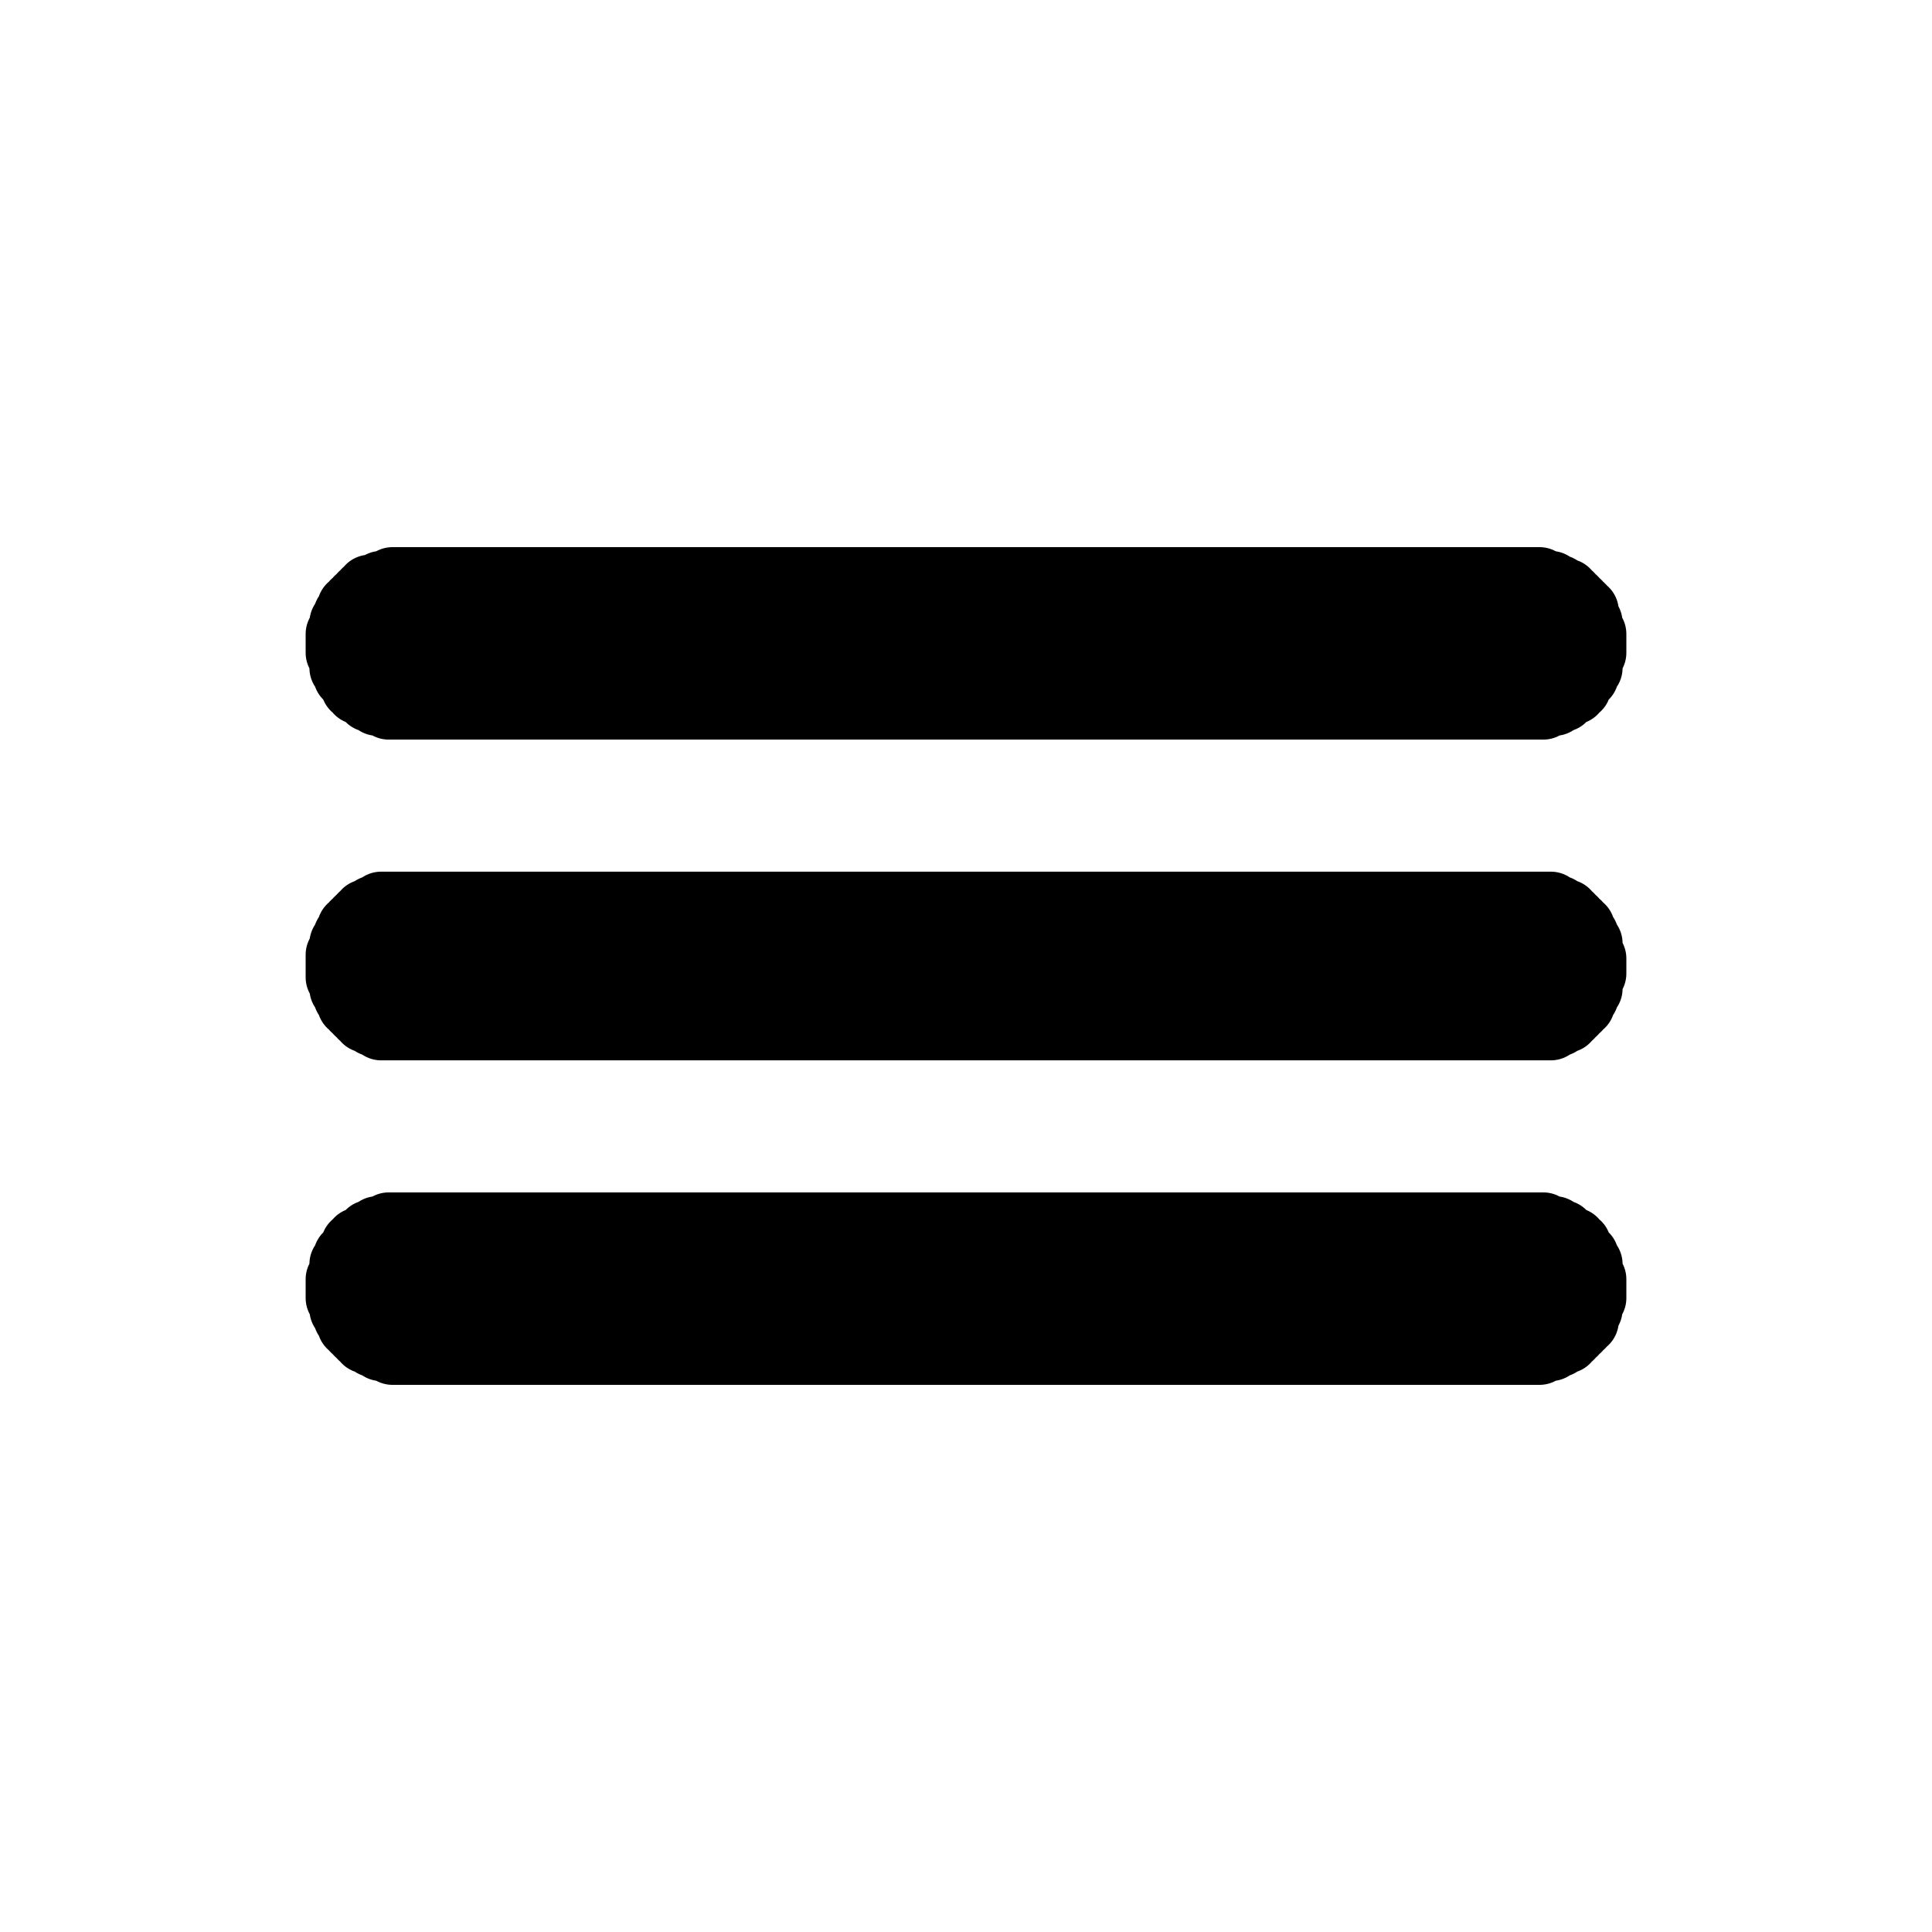
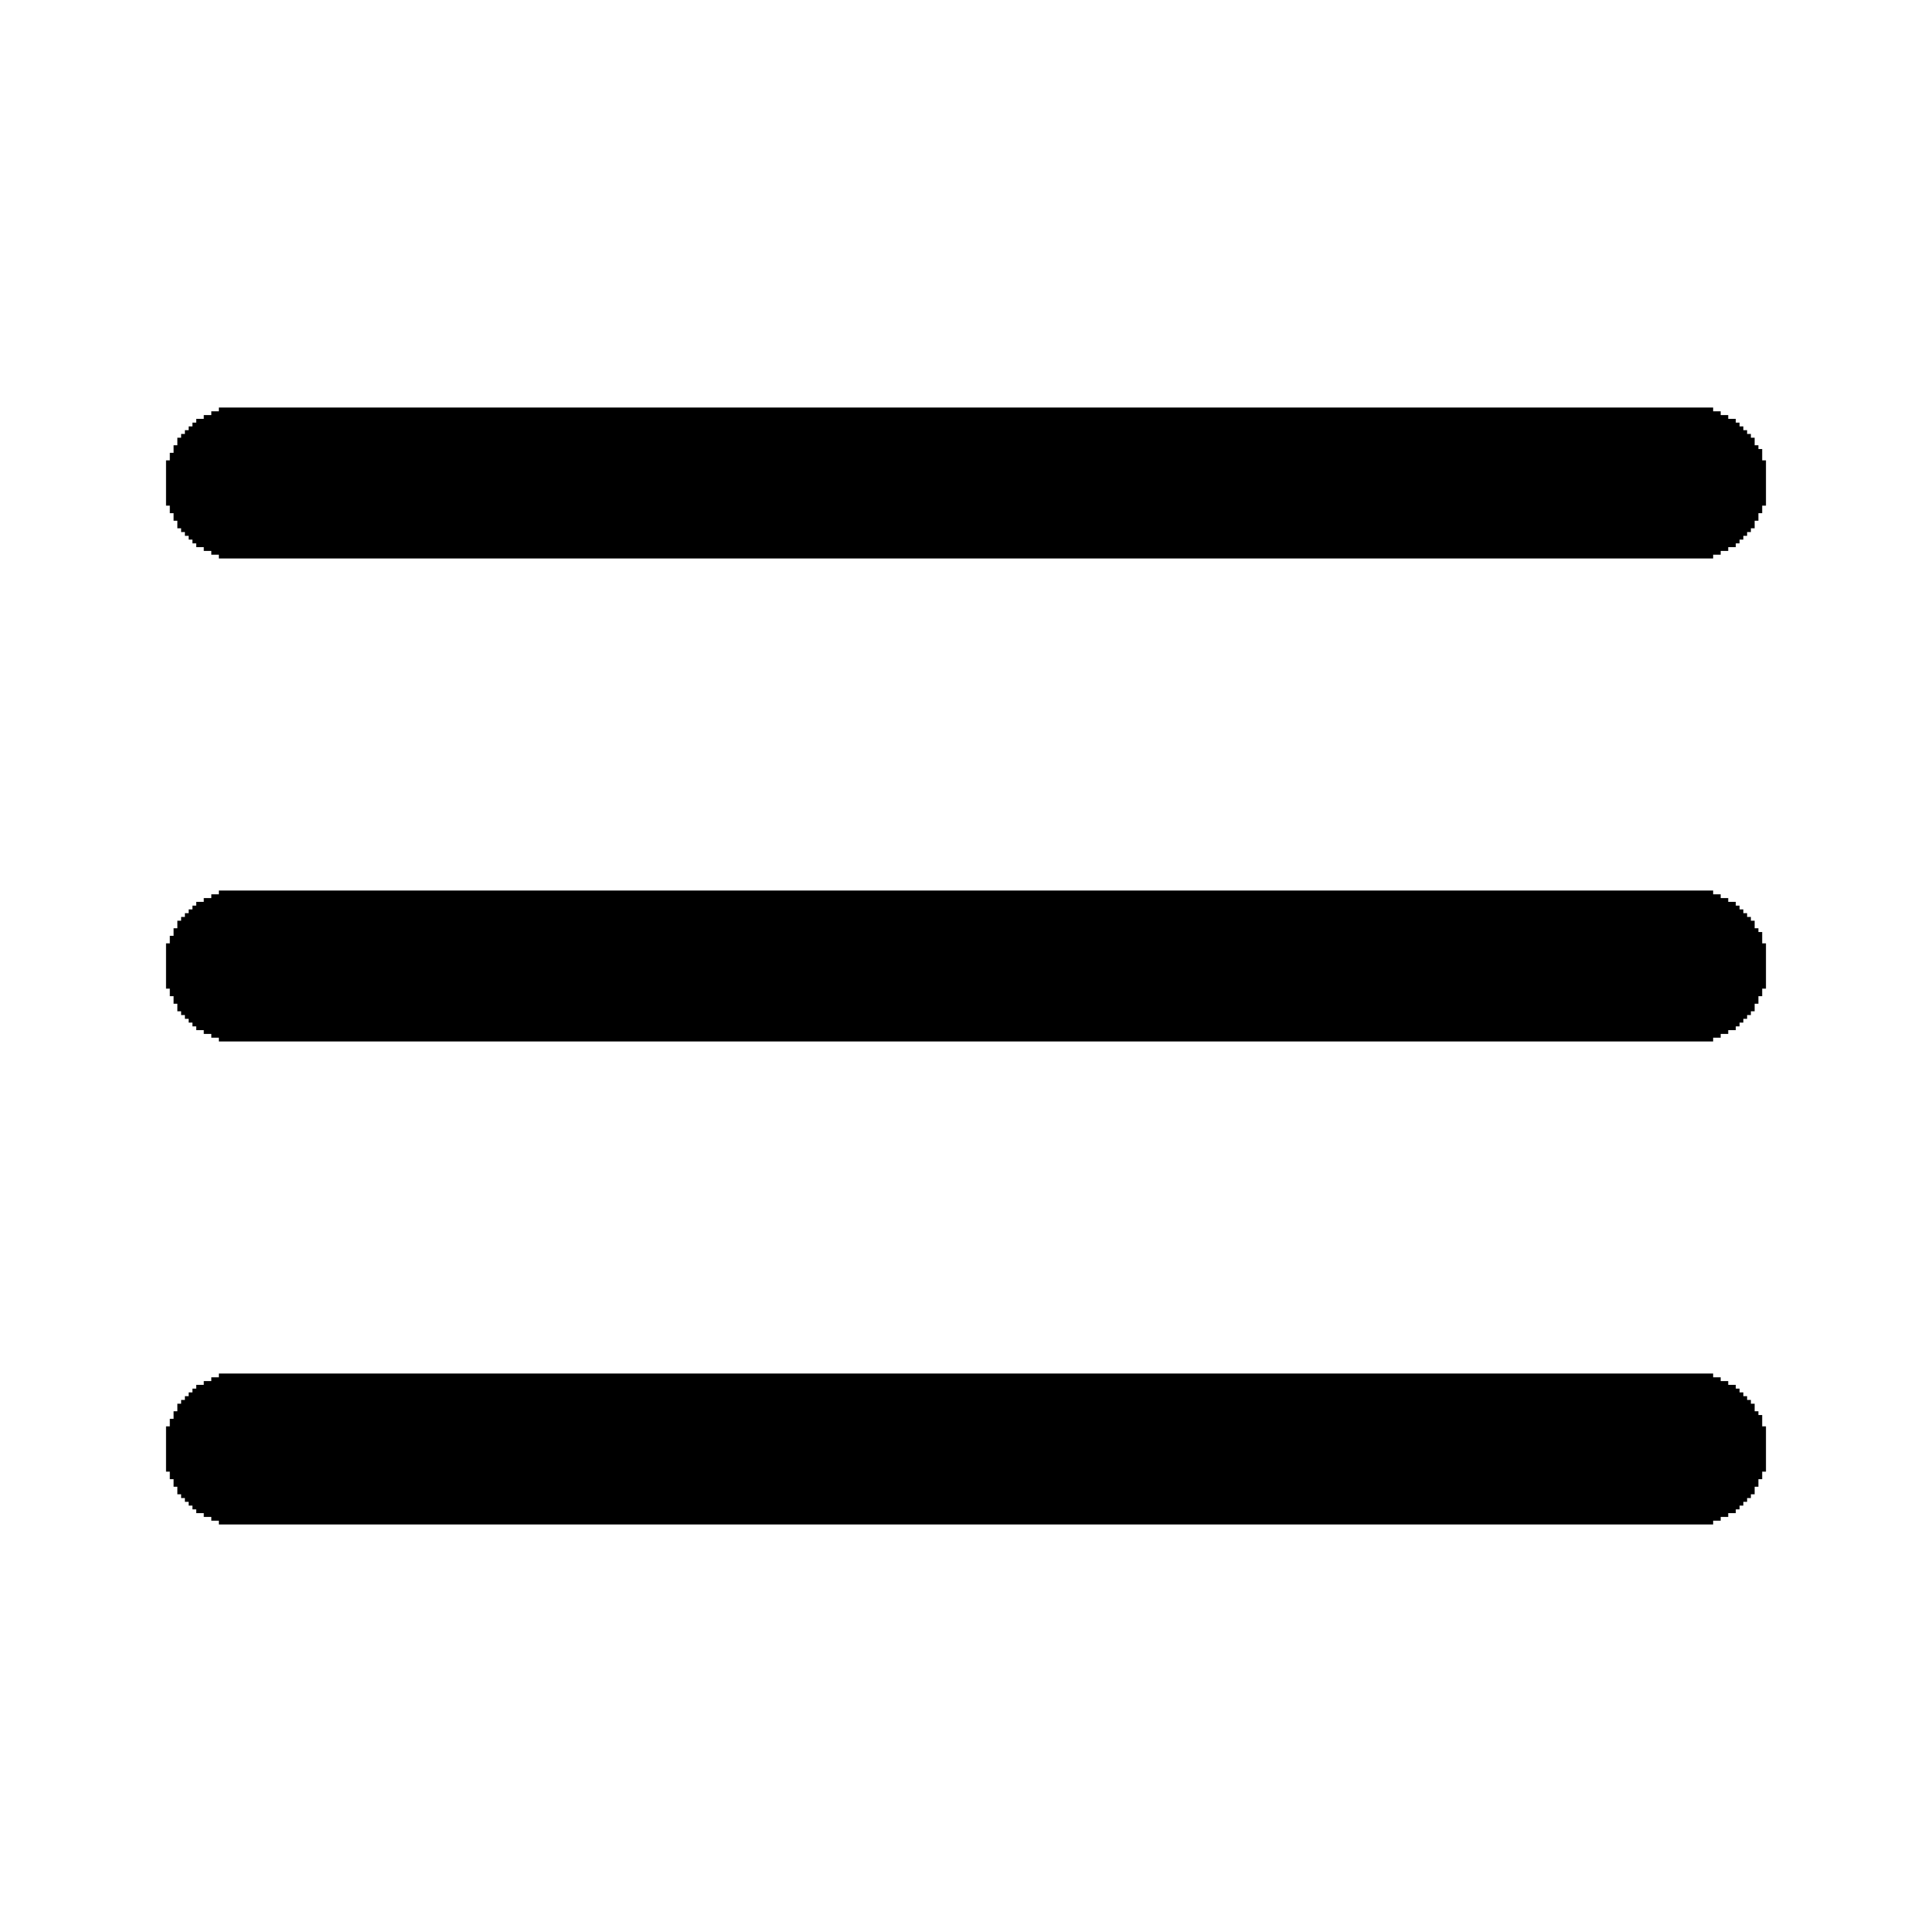
<svg xmlns="http://www.w3.org/2000/svg" viewBox="0 0 512 512" width="512" height="512">
-   <style>svg * { stroke: #000000; stroke-width: 18; paint-order: stroke fill; stroke-linejoin: round; stroke-linecap: round; }</style>
-   <path fill="#000" d="M104,154h304v1h-304zM101,155h310v1h-310zM98,156h315v1h-315zM97,157h318v1h-318zM96,158h320v1h-320zM95,159h322v1h-322zM94,160h324v1h-324zM93,161h326v1h-326zM93,162h327v1h-327zM92,163h328v1h-328zM92,164h328v1h-328zM91,165h330v1h-330zM91,166h330v1h-330zM91,167h330v1h-330zM90,168h332v1h-332zM90,169h332v1h-332zM90,170h332v1h-332zM90,171h332v1h-332zM90,172h332v1h-332zM91,173h330v1h-330zM91,174h330v1h-330zM91,175h330v1h-330zM91,176h330v1h-330zM92,177h328v1h-328zM92,178h328v1h-328zM93,179h326v1h-326zM94,180h324v1h-324zM94,181h324v1h-324zM95,182h322v1h-322zM97,183h318v1h-318zM98,184h316v1h-316zM100,185h312v1h-312zM103,186h306v1h-306zM101,240h310v1h-310zM99,241h314v1h-314zM97,242h318v1h-318zM96,243h320v1h-320zM95,244h322v1h-322zM94,245h324v1h-324zM93,246h326v1h-326zM93,247h326v1h-326zM92,248h328v1h-328zM92,249h328v1h-328zM91,250h330v1h-330zM91,251h330v1h-330zM91,252h330v1h-330zM90,253h331v1h-331zM90,254h332v1h-332zM90,255h332v1h-332zM90,256h332v1h-332zM90,257h332v1h-332zM90,258h331v1h-331zM91,259h330v1h-330zM91,260h330v1h-330zM91,261h330v1h-330zM92,262h328v1h-328zM92,263h328v1h-328zM93,264h326v1h-326zM93,265h326v1h-326zM94,266h324v1h-324zM95,267h322v1h-322zM96,268h320v1h-320zM97,269h318v1h-318zM99,270h314v1h-314zM101,271h310v1h-310zM103,325h306v1h-306zM100,326h312v1h-312zM98,327h316v1h-316zM97,328h318v1h-318zM95,329h322v1h-322zM94,330h324v1h-324zM94,331h324v1h-324zM93,332h326v1h-326zM92,333h328v1h-328zM92,334h328v1h-328zM91,335h330v1h-330zM91,336h330v1h-330zM91,337h330v1h-330zM91,338h330v1h-330zM90,339h332v1h-332zM90,340h332v1h-332zM90,341h332v1h-332zM90,342h332v1h-332zM90,343h332v1h-332zM91,344h330v1h-330zM91,345h330v1h-330zM91,346h330v1h-330zM92,347h328v1h-328zM92,348h328v1h-328zM93,349h327v1h-327zM93,350h326v1h-326zM94,351h324v1h-324zM95,352h322v1h-322zM96,353h320v1h-320zM97,354h318v1h-318zM99,355h314v1h-314zM101,356h310v1h-310zM104,357h304v1h-304z" />
+   <path fill="#000" d="M58,108h396v1h-396zM56,109h400v1h-400zM54,110h404v1h-404zM52,111h408v1h-408zM51,112h410v1h-410zM50,113h412v1h-412zM49,114h414v1h-414zM48,115h416v1h-416zM47,116h418v1h-418zM47,117h418v1h-418zM46,118h420v1h-420zM46,119h421v1h-421zM45,120h422v1h-422zM45,121h422v1h-422zM44,122h424v1h-424zM44,123h424v1h-424zM44,124h424v1h-424zM44,125h424v1h-424zM44,126h424v1h-424zM44,127h424v1h-424zM44,128h424v1h-424zM44,129h424v1h-424zM44,130h424v1h-424zM44,131h424v1h-424zM44,132h424v1h-424zM44,133h424v1h-424zM45,134h422v1h-422zM45,135h422v1h-422zM46,136h420v1h-420zM46,137h420v1h-420zM47,138h418v1h-418zM47,139h418v1h-418zM48,140h416v1h-416zM49,141h414v1h-414zM50,142h412v1h-412zM51,143h410v1h-410zM52,144h408v1h-408zM54,145h404v1h-404zM56,146h400v1h-400zM58,147h396v1h-396zM58,236h396v1h-396zM56,237h400v1h-400zM54,238h404v1h-404zM52,239h408v1h-408zM51,240h410v1h-410zM50,241h412v1h-412zM49,242h414v1h-414zM48,243h416v1h-416zM47,244h418v1h-418zM47,245h418v1h-418zM46,246h420v1h-420zM46,247h421v1h-421zM45,248h422v1h-422zM45,249h422v1h-422zM44,250h424v1h-424zM44,251h424v1h-424zM44,252h424v1h-424zM44,253h424v1h-424zM44,254h424v1h-424zM44,255h424v1h-424zM44,256h424v1h-424zM44,257h424v1h-424zM44,258h424v1h-424zM44,259h424v1h-424zM44,260h424v1h-424zM44,261h424v1h-424zM45,262h422v1h-422zM45,263h422v1h-422zM46,264h420v1h-420zM46,265h420v1h-420zM47,266h418v1h-418zM47,267h418v1h-418zM48,268h416v1h-416zM49,269h414v1h-414zM50,270h412v1h-412zM51,271h410v1h-410zM52,272h408v1h-408zM54,273h404v1h-404zM56,274h400v1h-400zM58,275h396v1h-396zM58,364h396v1h-396zM56,365h400v1h-400zM54,366h404v1h-404zM52,367h408v1h-408zM51,368h410v1h-410zM50,369h412v1h-412zM49,370h414v1h-414zM48,371h416v1h-416zM47,372h418v1h-418zM47,373h418v1h-418zM46,374h420v1h-420zM46,375h421v1h-421zM45,376h422v1h-422zM45,377h422v1h-422zM44,378h424v1h-424zM44,379h424v1h-424zM44,380h424v1h-424zM44,381h424v1h-424zM44,382h424v1h-424zM44,383h424v1h-424zM44,384h424v1h-424zM44,385h424v1h-424zM44,386h424v1h-424zM44,387h424v1h-424zM44,388h424v1h-424zM44,389h424v1h-424zM45,390h422v1h-422zM45,391h422v1h-422zM46,392h420v1h-420zM46,393h420v1h-420zM47,394h418v1h-418zM47,395h418v1h-418zM48,396h416v1h-416zM49,397h414v1h-414zM50,398h412v1h-412zM51,399h410v1h-410zM52,400h408v1h-408zM54,401h404v1h-404zM56,402h400v1h-400zM58,403h396v1h-396z" />
</svg>
